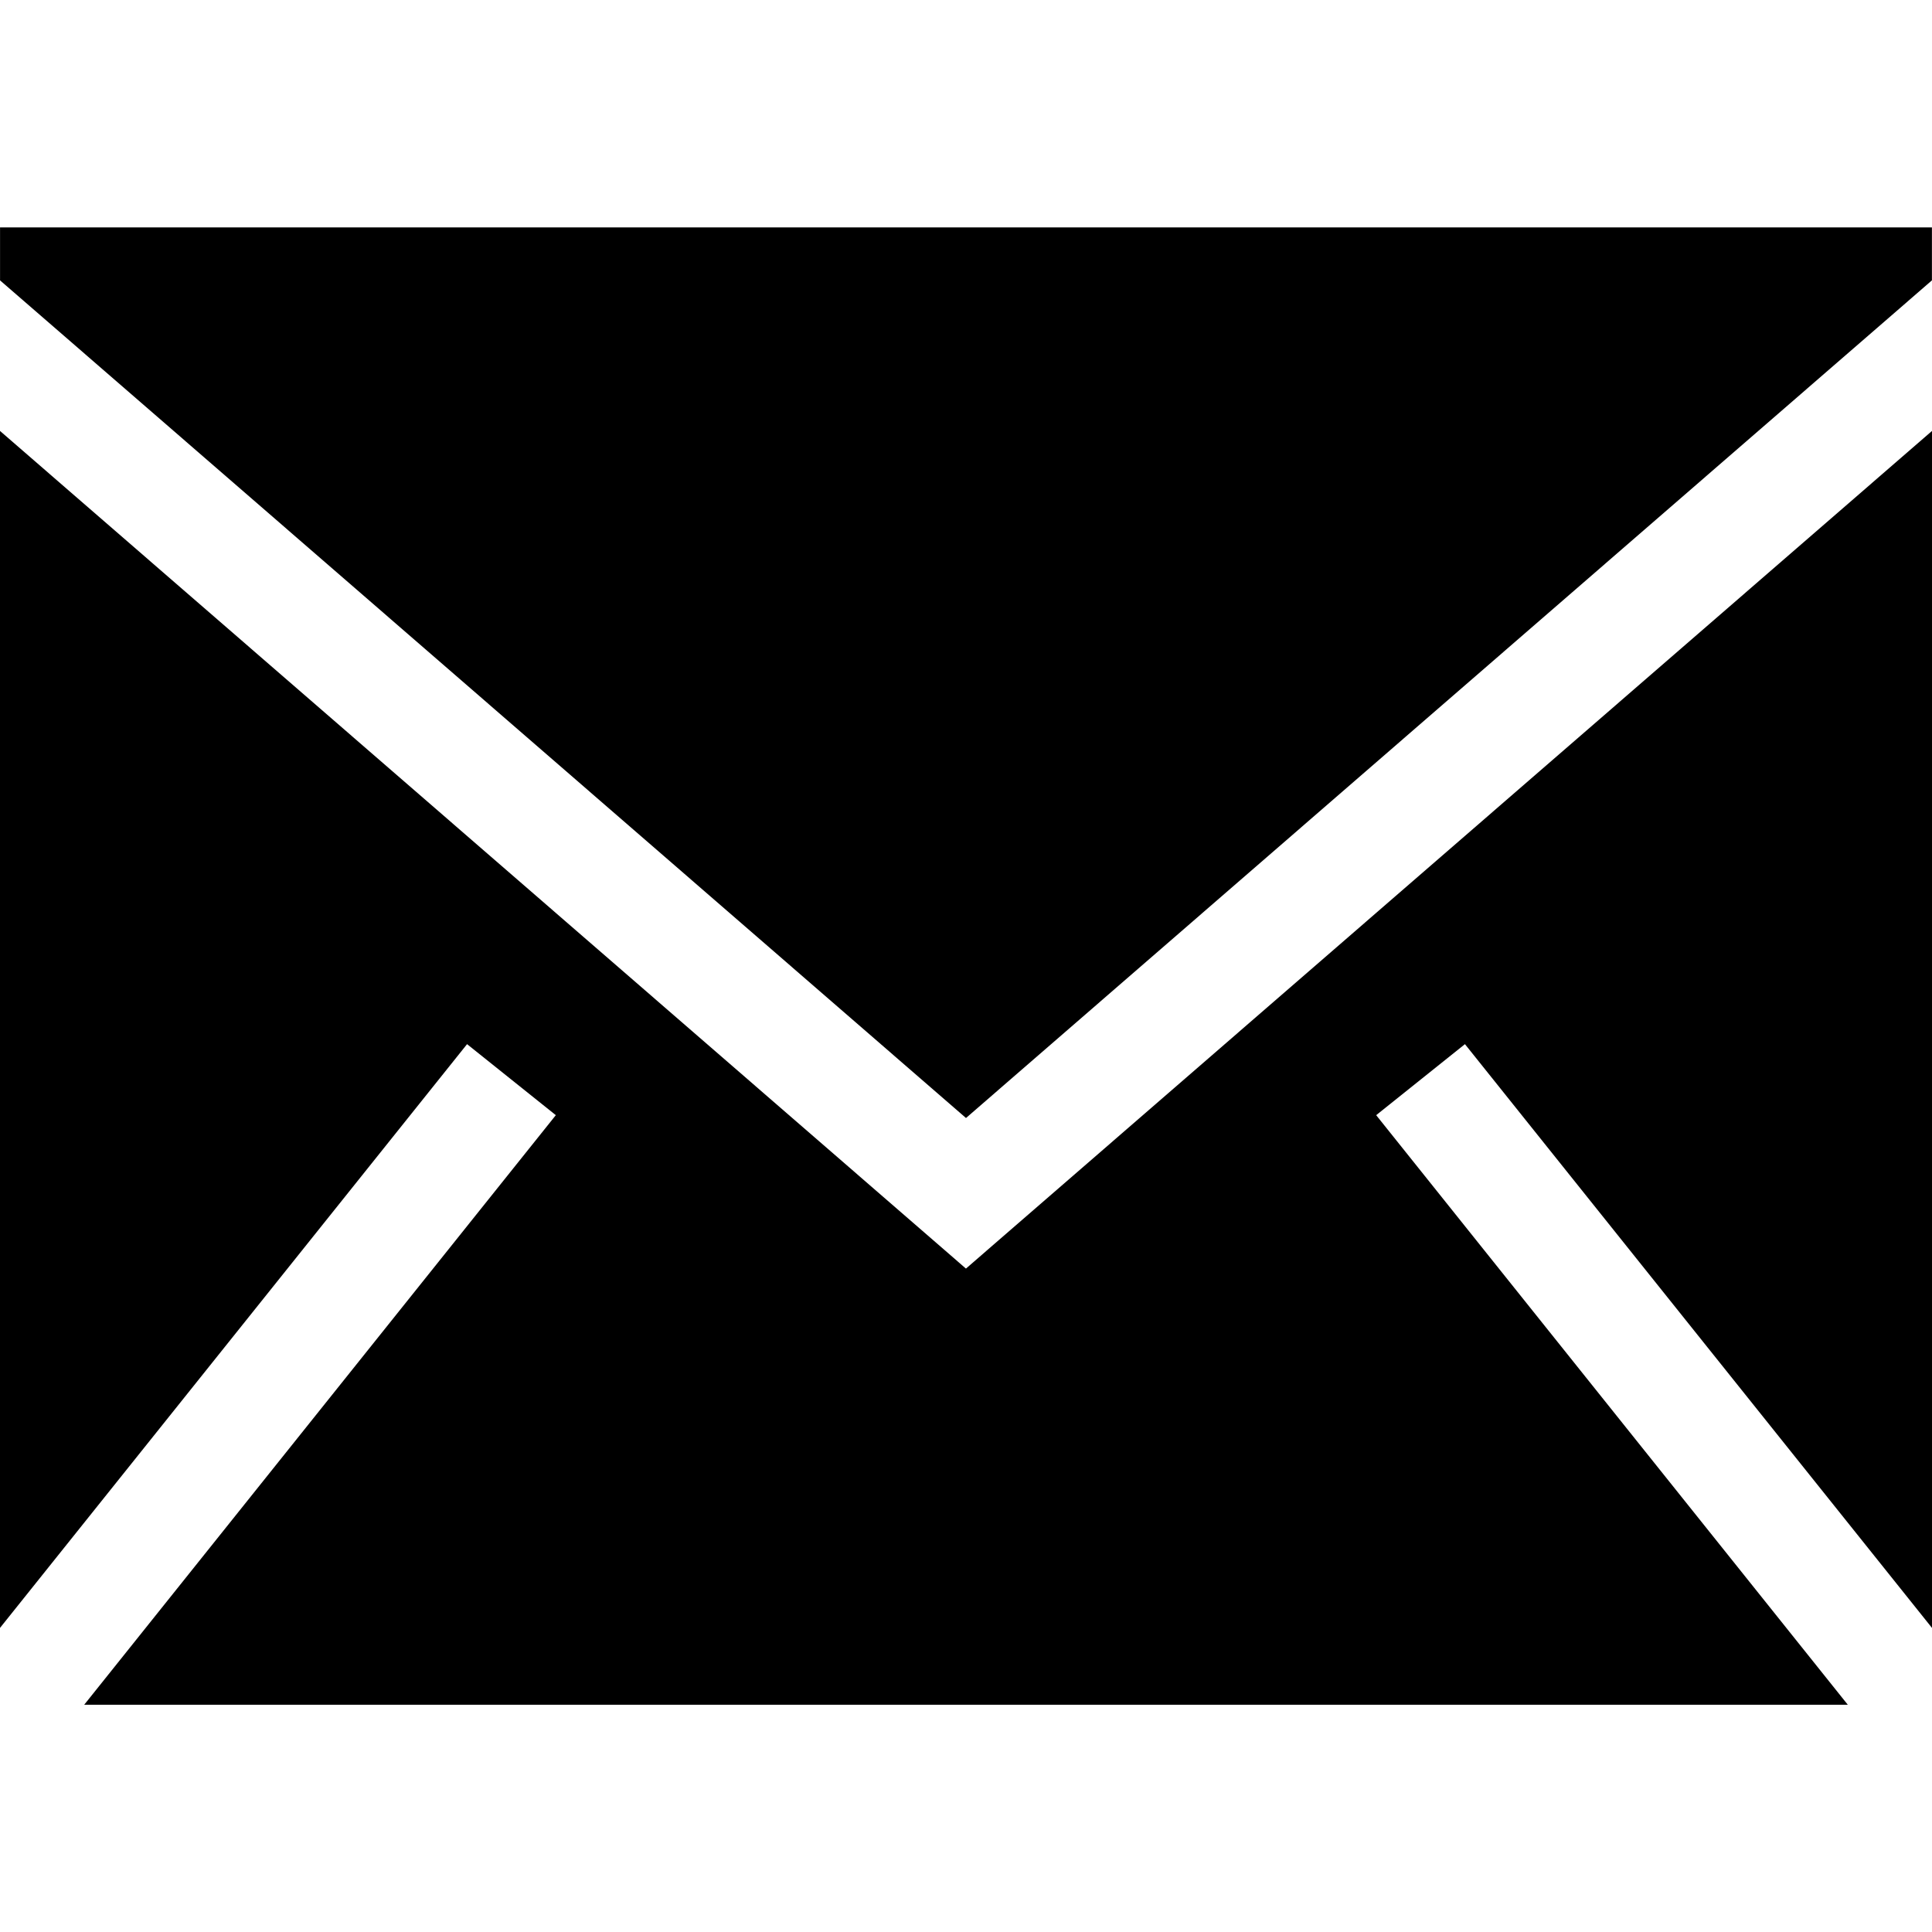
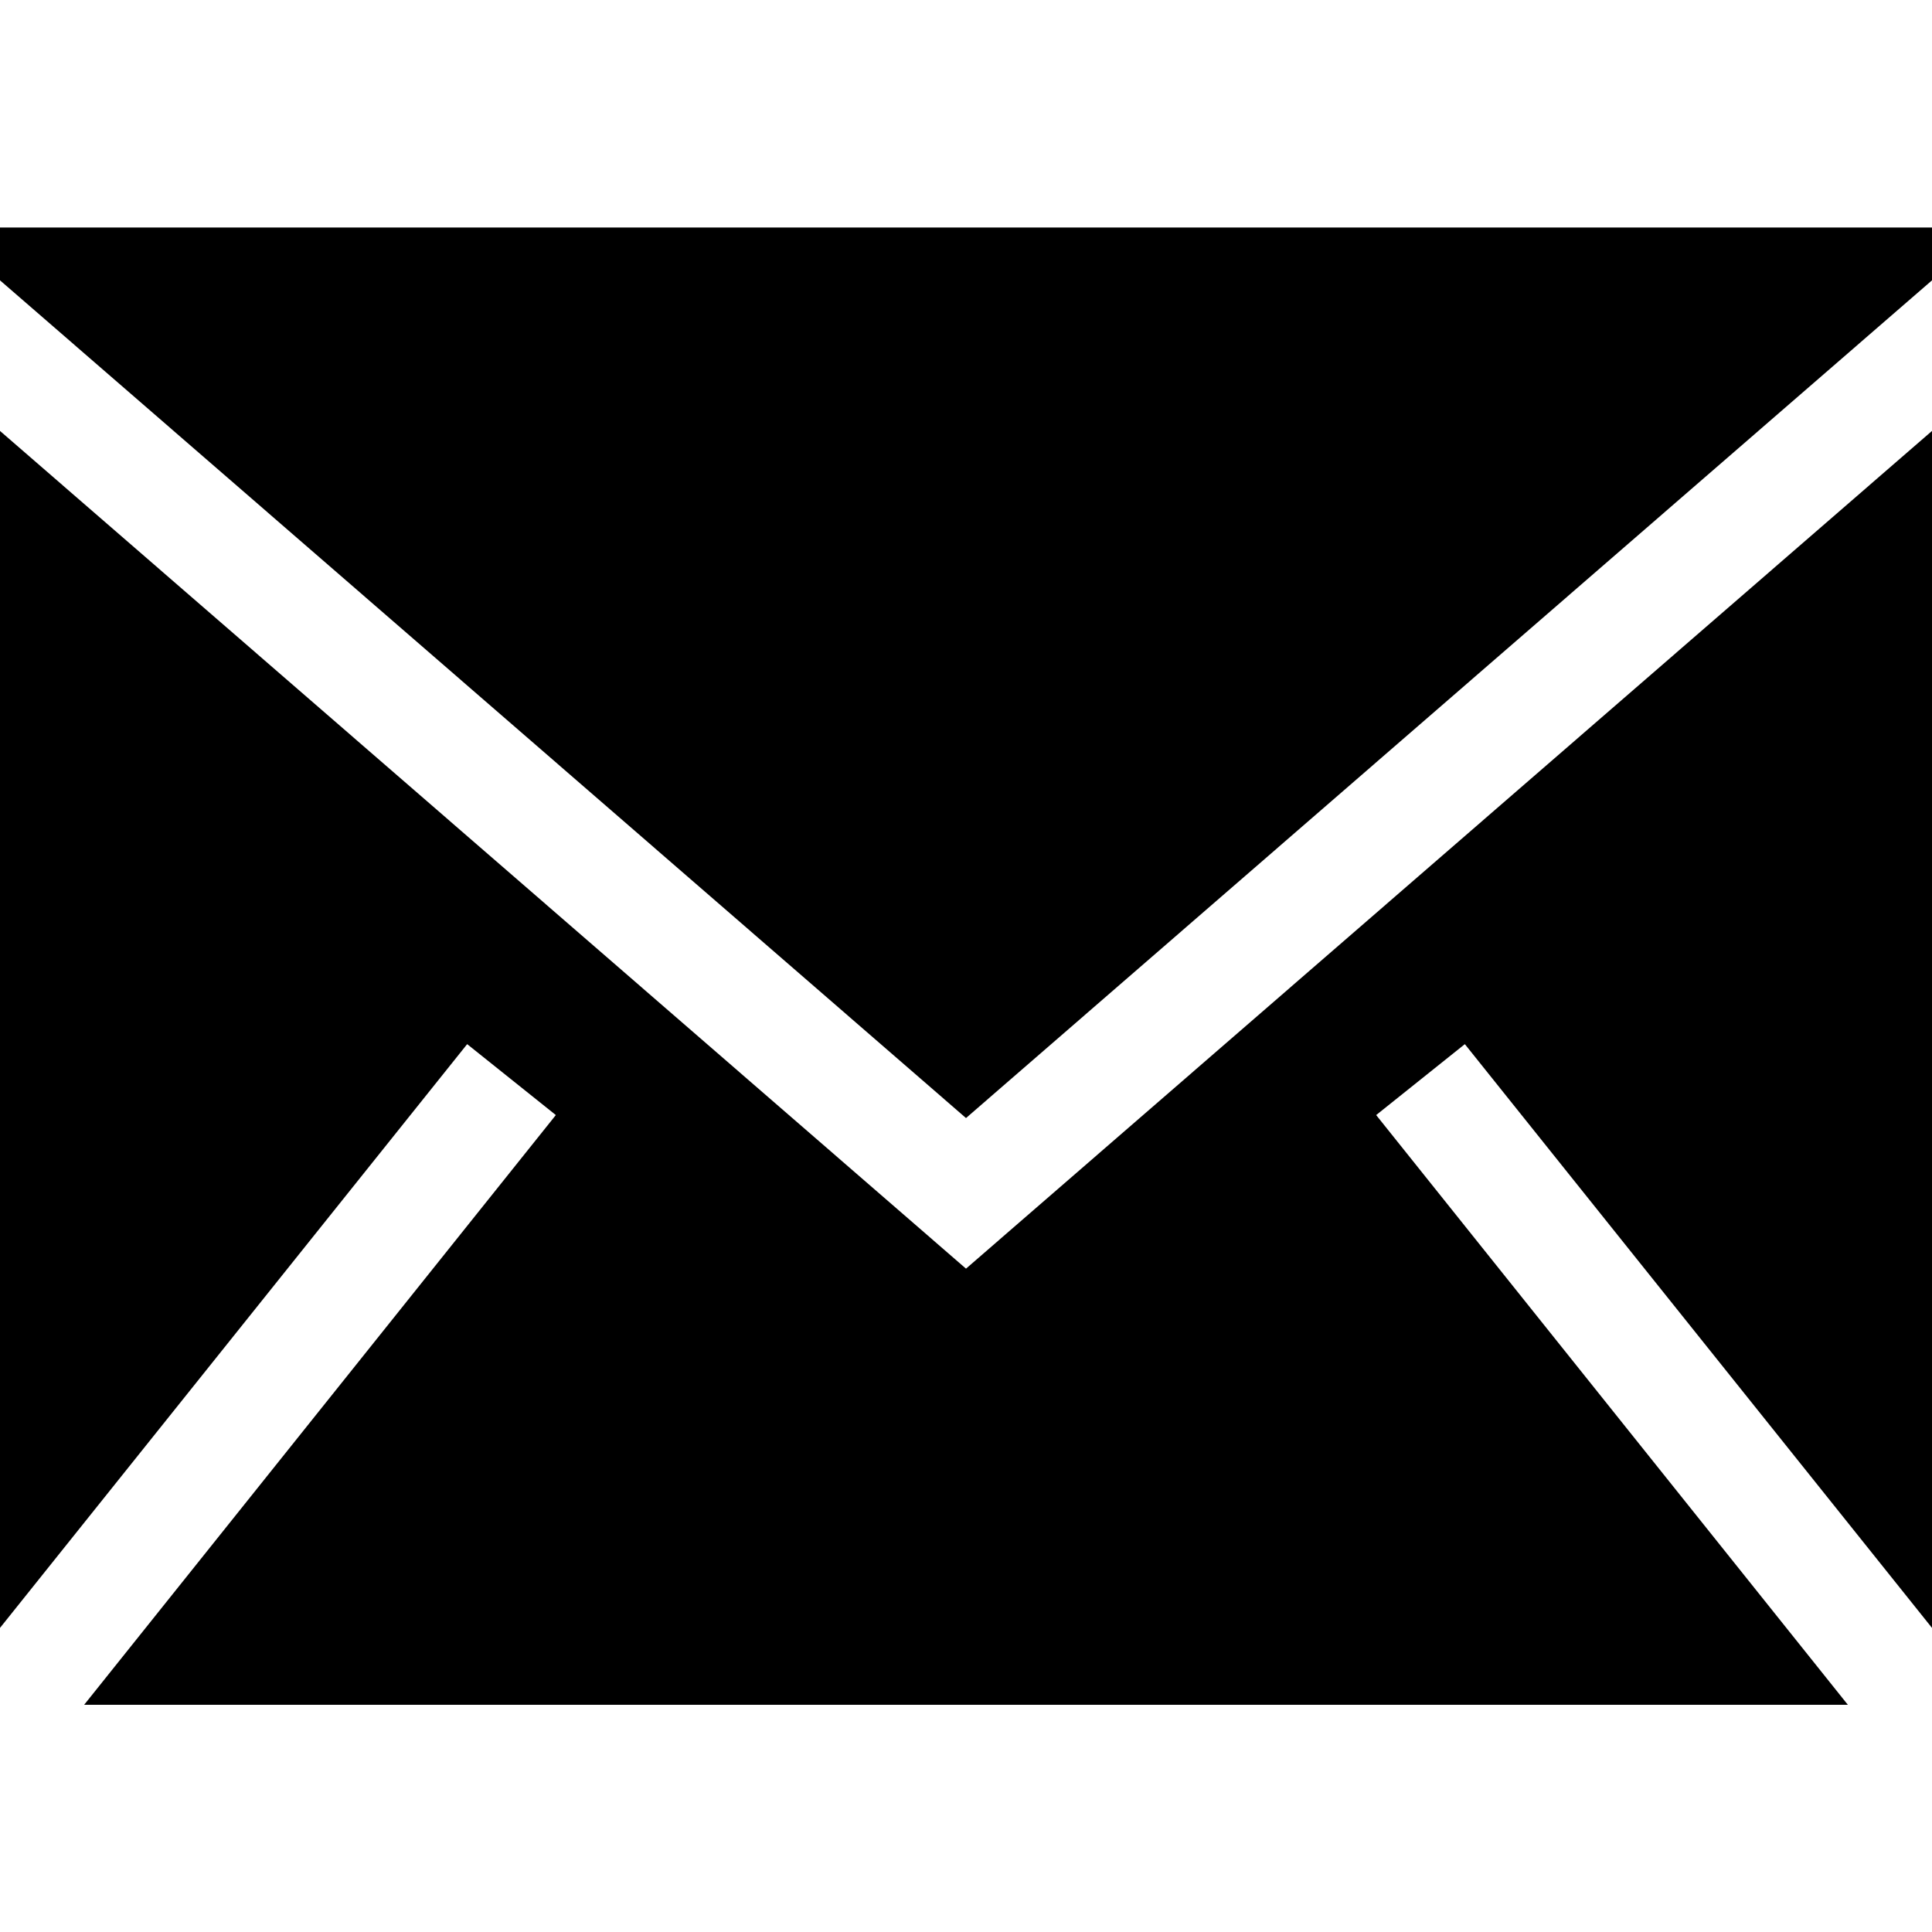
- <svg xmlns="http://www.w3.org/2000/svg" fill="#000000" width="800px" height="800px" viewBox="0 0 1920 1920">
-   <path d="M1920 428.266v1189.54l-464.16-580.146-88.203 70.585 468.679 585.904H83.684l468.679-585.904-88.202-70.585L0 1617.805V428.265l959.944 832.441L1920 428.266ZM1919.932 226v52.627l-959.943 832.44L.045 278.628V226h1919.887Z" fill-rule="evenodd" />
+ <svg xmlns="http://www.w3.org/2000/svg" width="20px" height="20px" viewBox="0 0 20 20" version="1.1">
+   <g id="surface1">
+     <path style=" stroke:none;fill-rule:evenodd;fill:rgb(0%,0%,0%);fill-opacity:1;" d="M 20 4.461 L 20 16.852 L 15.164 10.809 L 14.246 11.543 L 19.129 17.648 L 0.871 17.648 L 5.754 11.543 L 4.836 10.809 L 0 16.852 L 0 4.461 L 10 13.133 Z M 20 2.355 L 20 2.902 L 10 11.574 L 0 2.902 L 0 2.355 Z M 20 2.355 " />
+   </g>
</svg>
